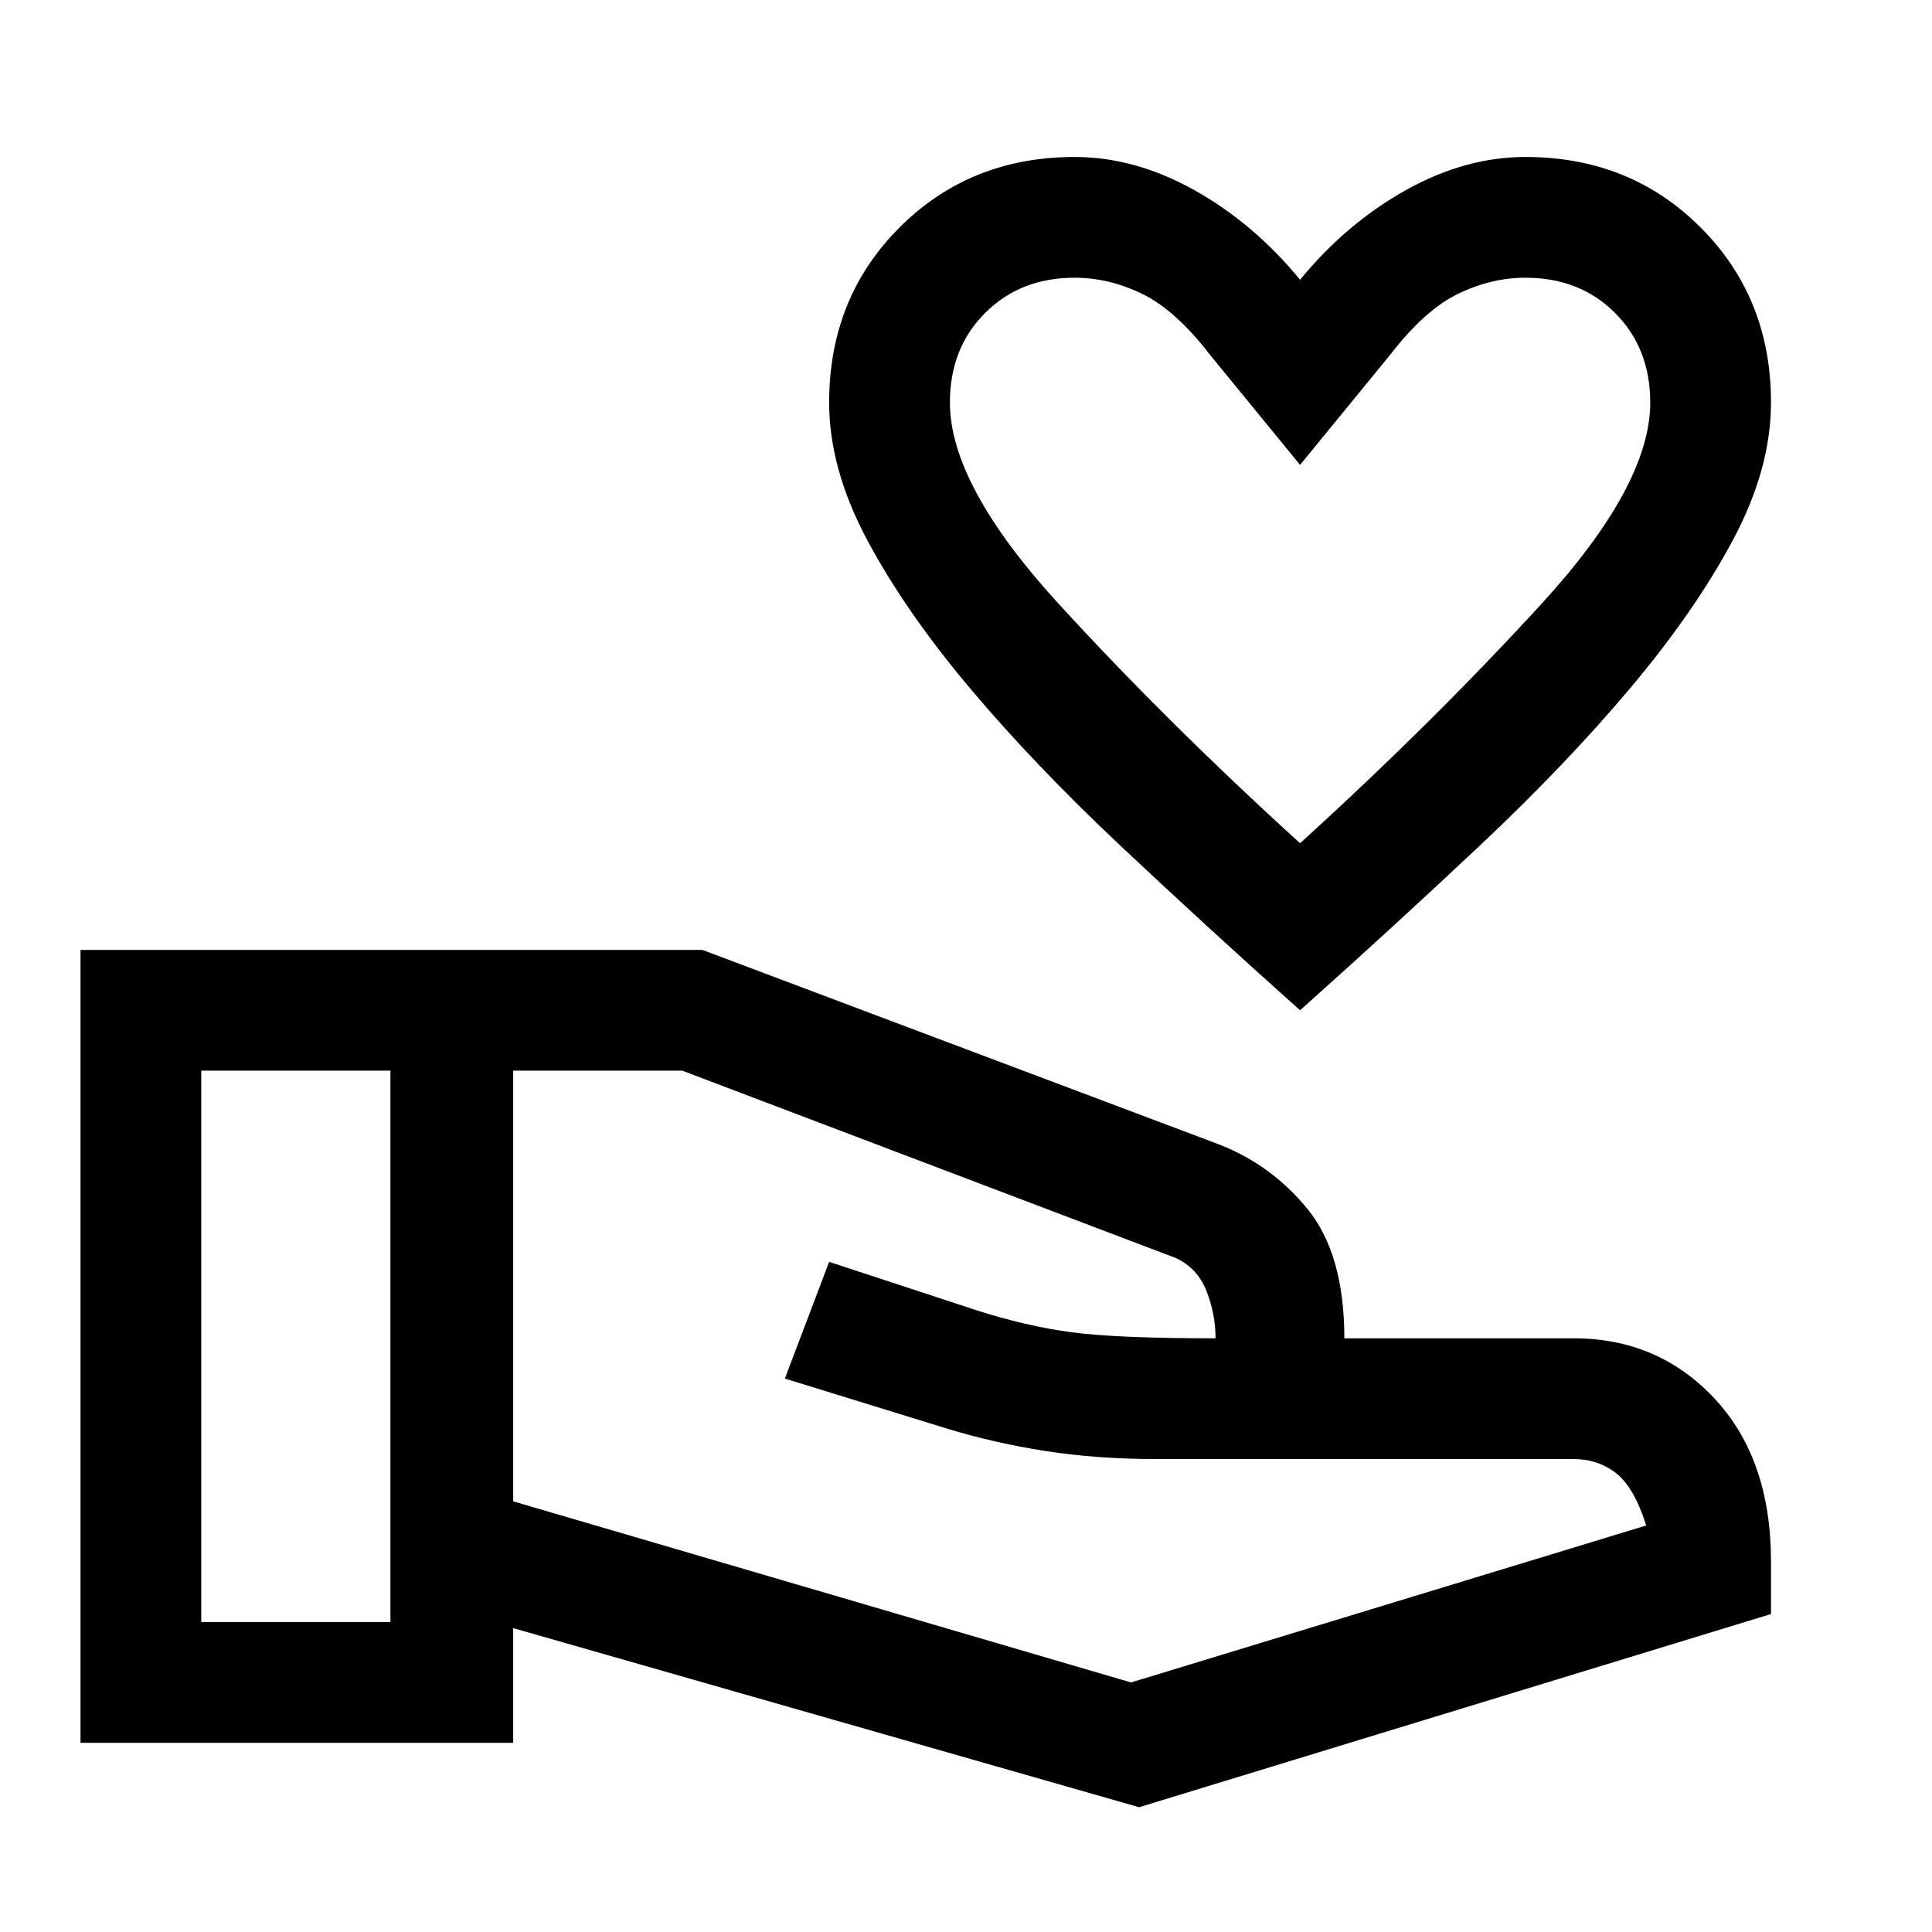
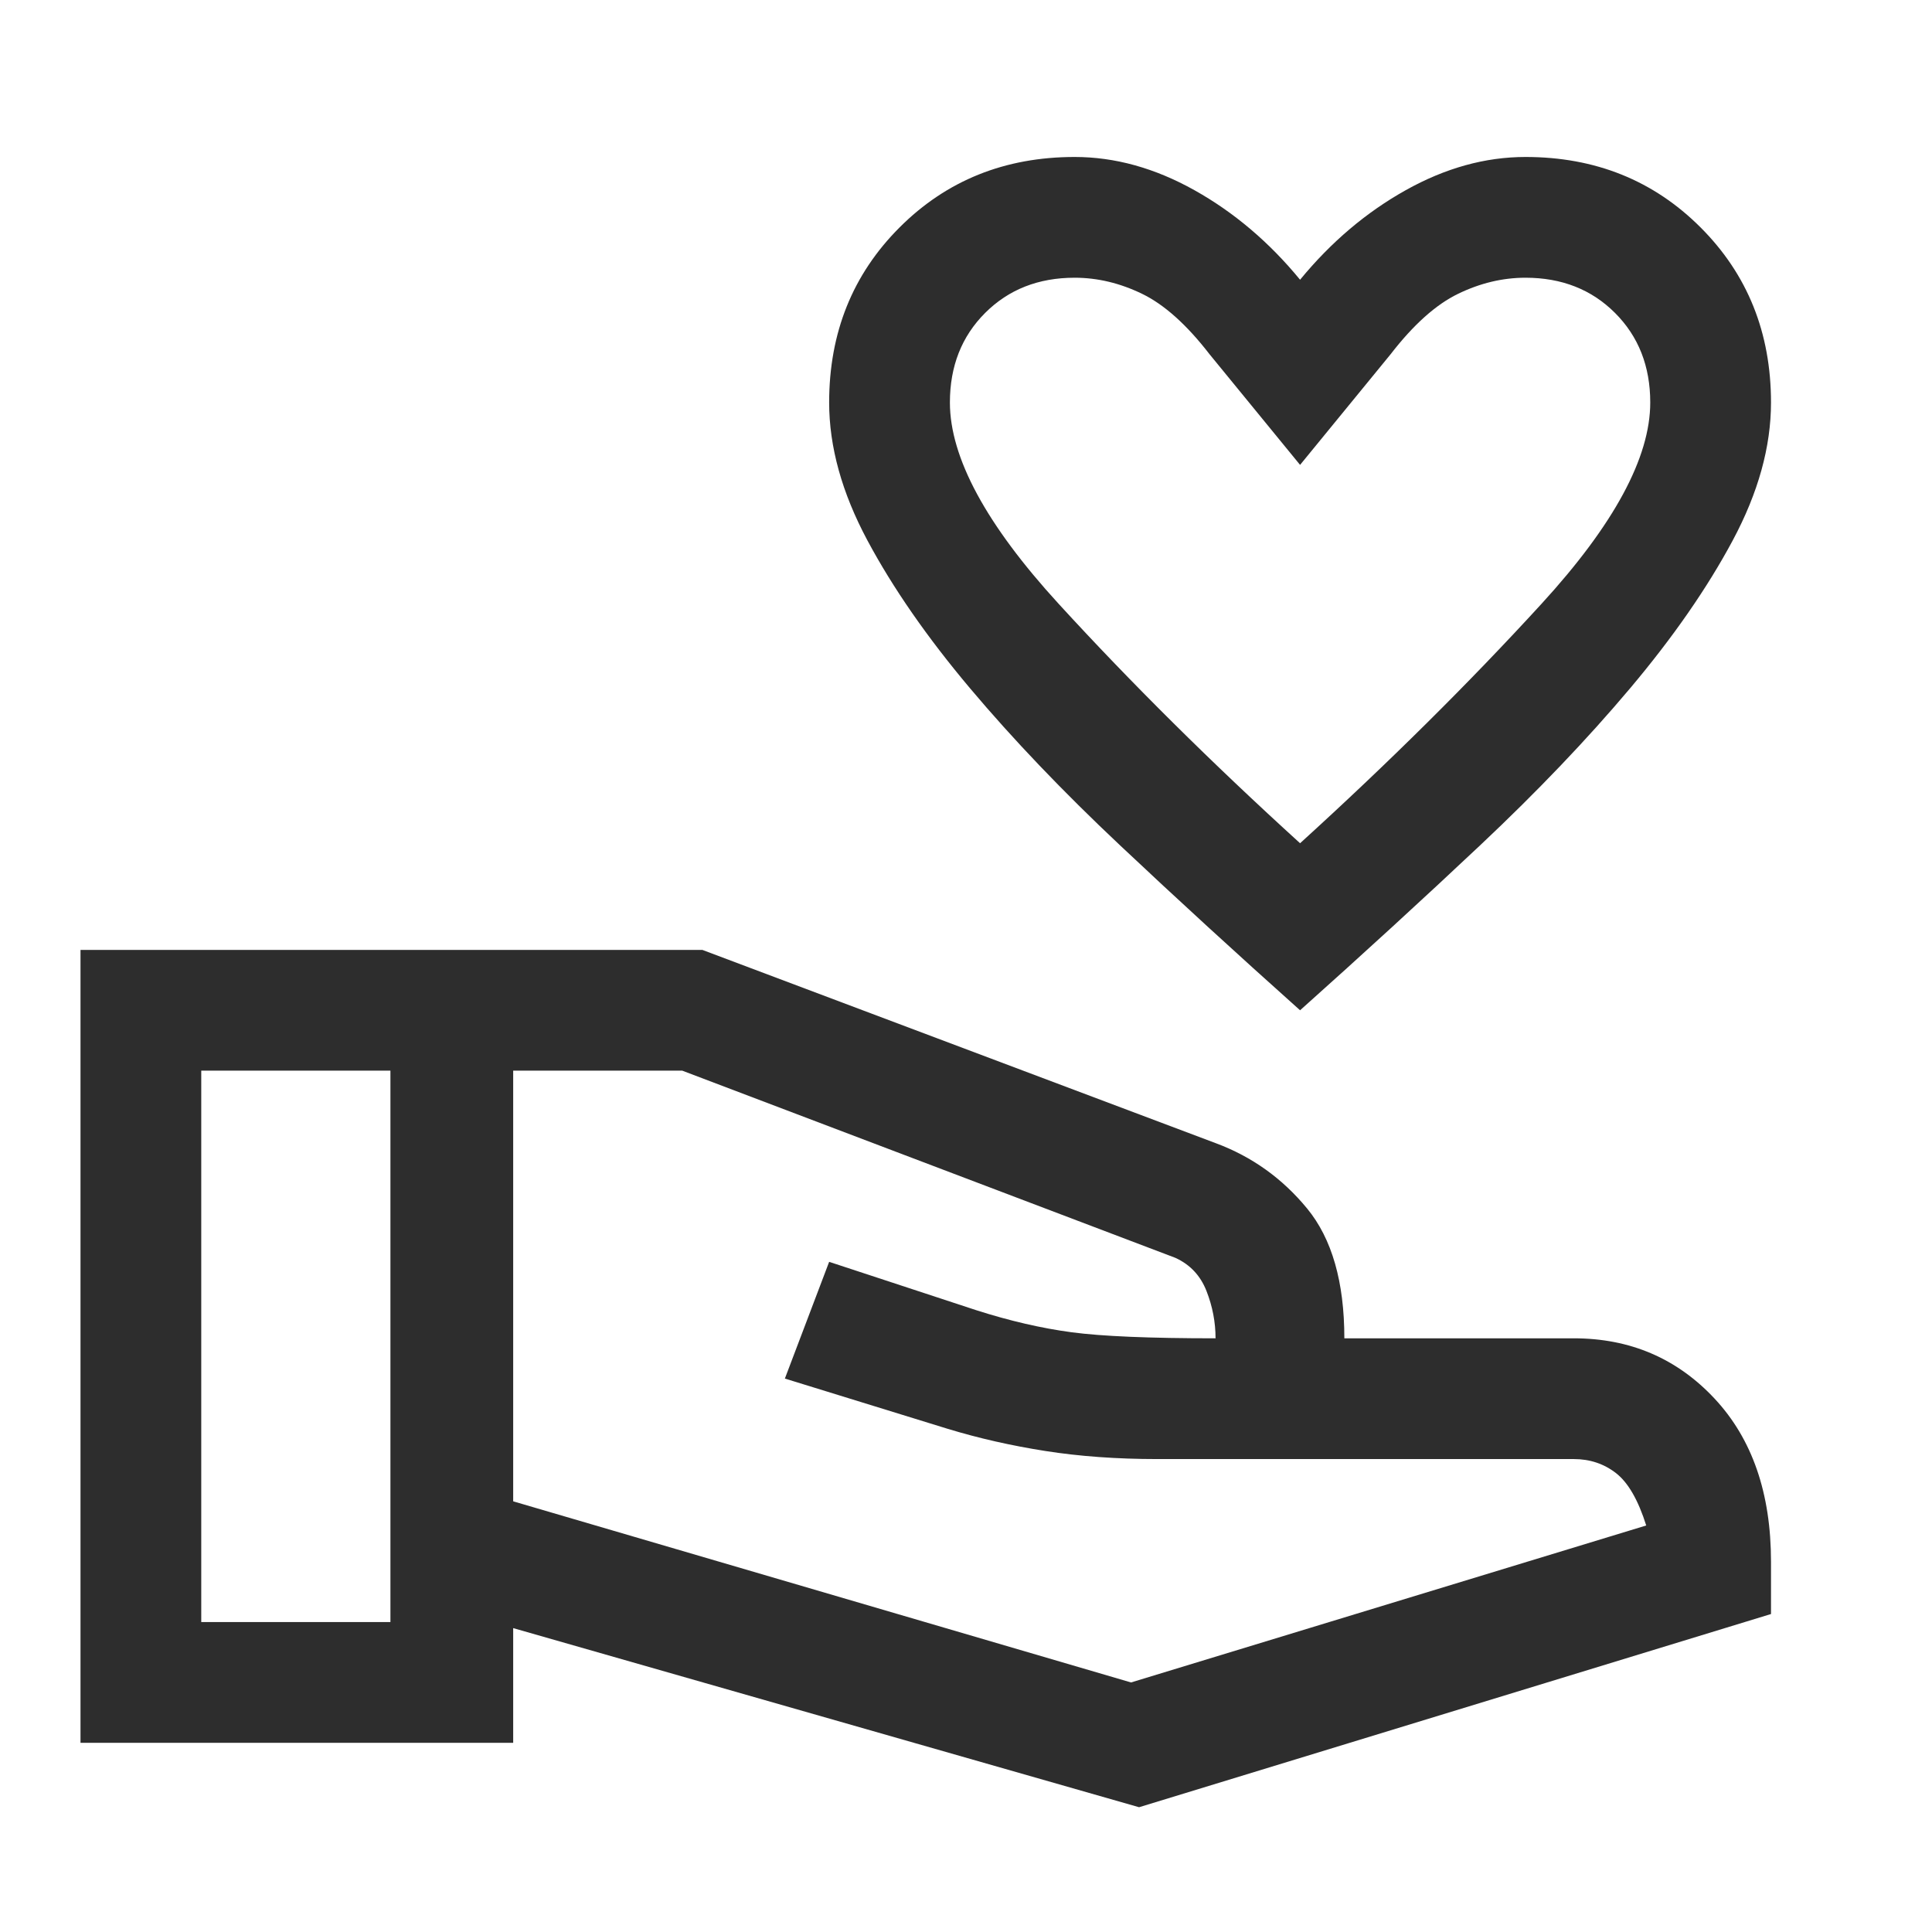
- <svg xmlns="http://www.w3.org/2000/svg" height="48" width="48">
+ <svg xmlns="http://www.w3.org/2000/svg" fill="#2d2d2d" height="48" width="48">
  <path d="M32.3 25.1Q29.95 23 27.825 21 25.7 19 24.1 17.1t-2.55-3.675Q20.6 11.65 20.6 10q0-2.6 1.75-4.35Q24.1 3.9 26.7 3.9q1.5 0 2.975.825T32.3 6.95q1.15-1.4 2.625-2.225Q36.4 3.9 37.9 3.9q2.6 0 4.35 1.75Q44 7.4 44 10q0 1.65-.95 3.425T40.5 17.1Q38.9 19 36.775 21T32.3 25.1Zm0-4.15q3.3-3 6-5.95t2.7-5q0-1.35-.875-2.225T37.9 6.9q-.85 0-1.675.4-.825.4-1.675 1.5l-2.25 2.75-2.25-2.75q-.85-1.1-1.675-1.5-.825-.4-1.675-.4-1.35 0-2.225.875T23.6 10q0 2.05 2.7 5t6 5.95Zm-4 23.95-15.55-4.45v2.85H2V23.6h15.45l12.75 4.8q1.35.5 2.275 1.625.925 1.125.925 3.225h5.7q2.1 0 3.5 1.5T44 38.8v1.3ZM5 40.3h4.7V26.6H5Zm23.1 1.5 12.8-3.9q-.3-.95-.75-1.3-.45-.35-1.05-.35H28.75q-1.5 0-2.775-.2t-2.425-.55l-4.05-1.25 1.1-2.9 3.65 1.2q1.25.4 2.375.55 1.125.15 3.575.15 0-.6-.225-1.175-.225-.575-.775-.825L16.95 26.6h-4.2v10.7ZM9.7 33.45Zm20.5-.2Zm-20.5.2Zm3.05 0ZM32.3 13.9Z" />
</svg>
